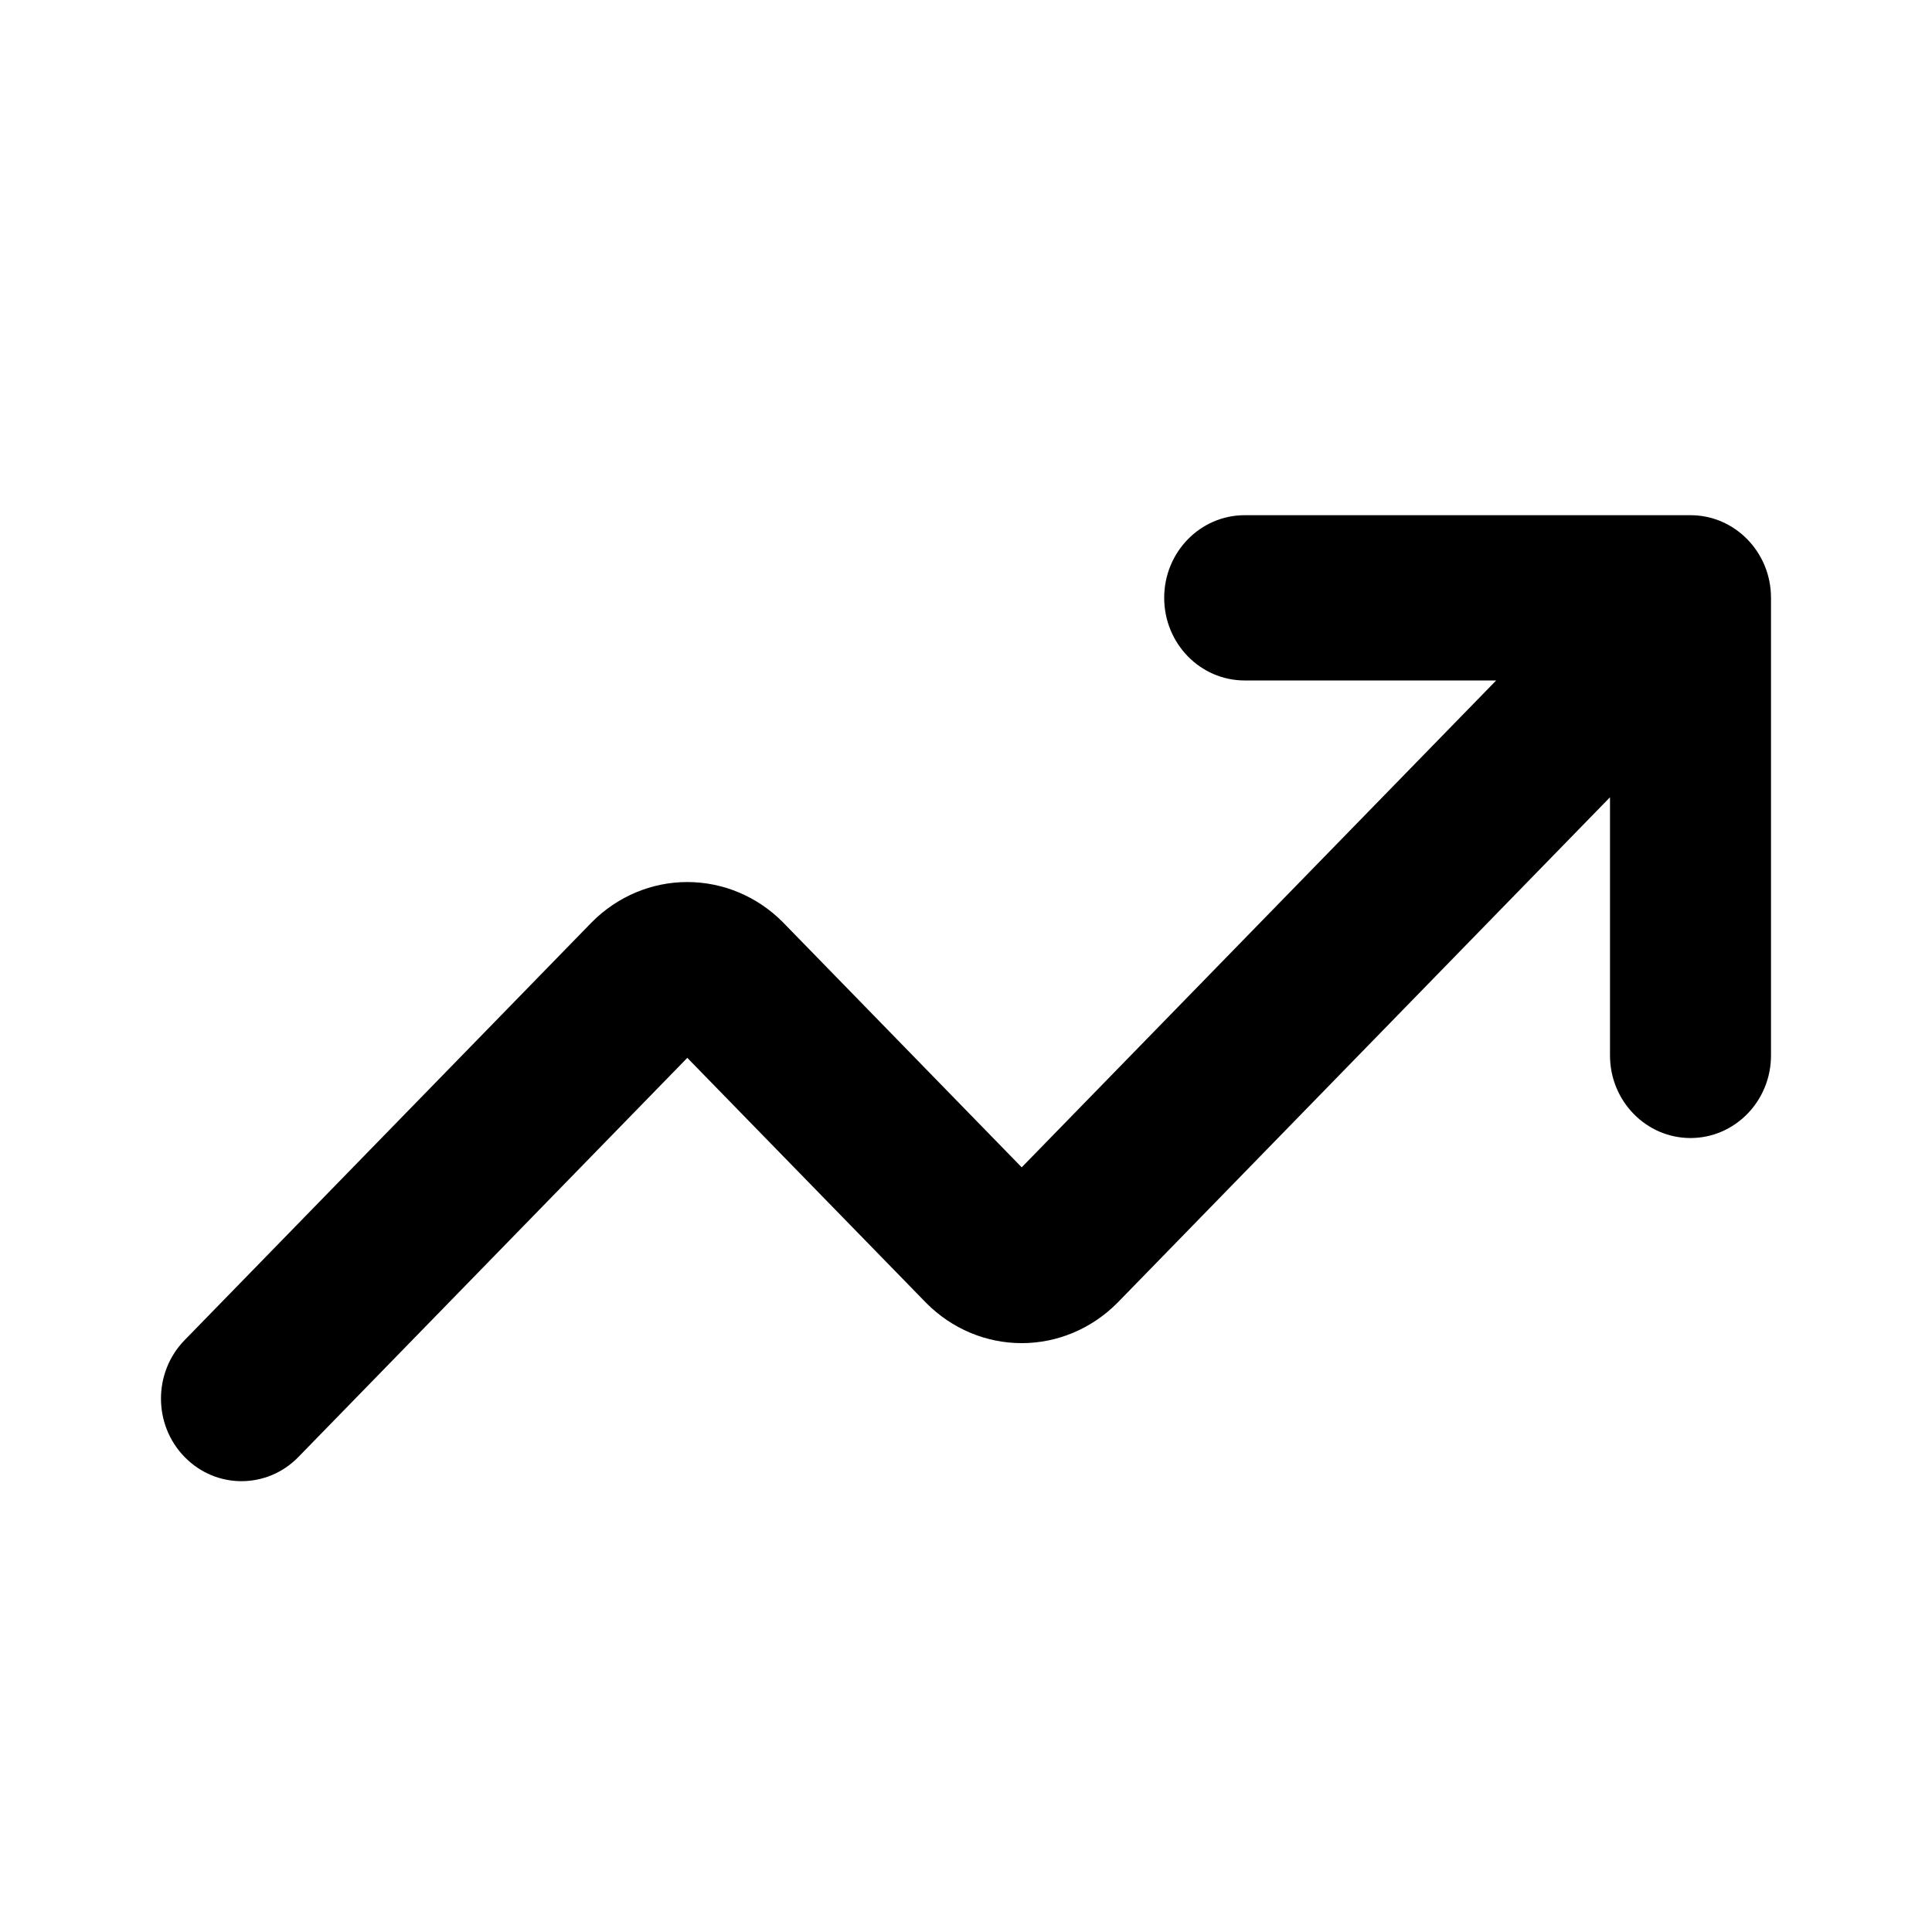
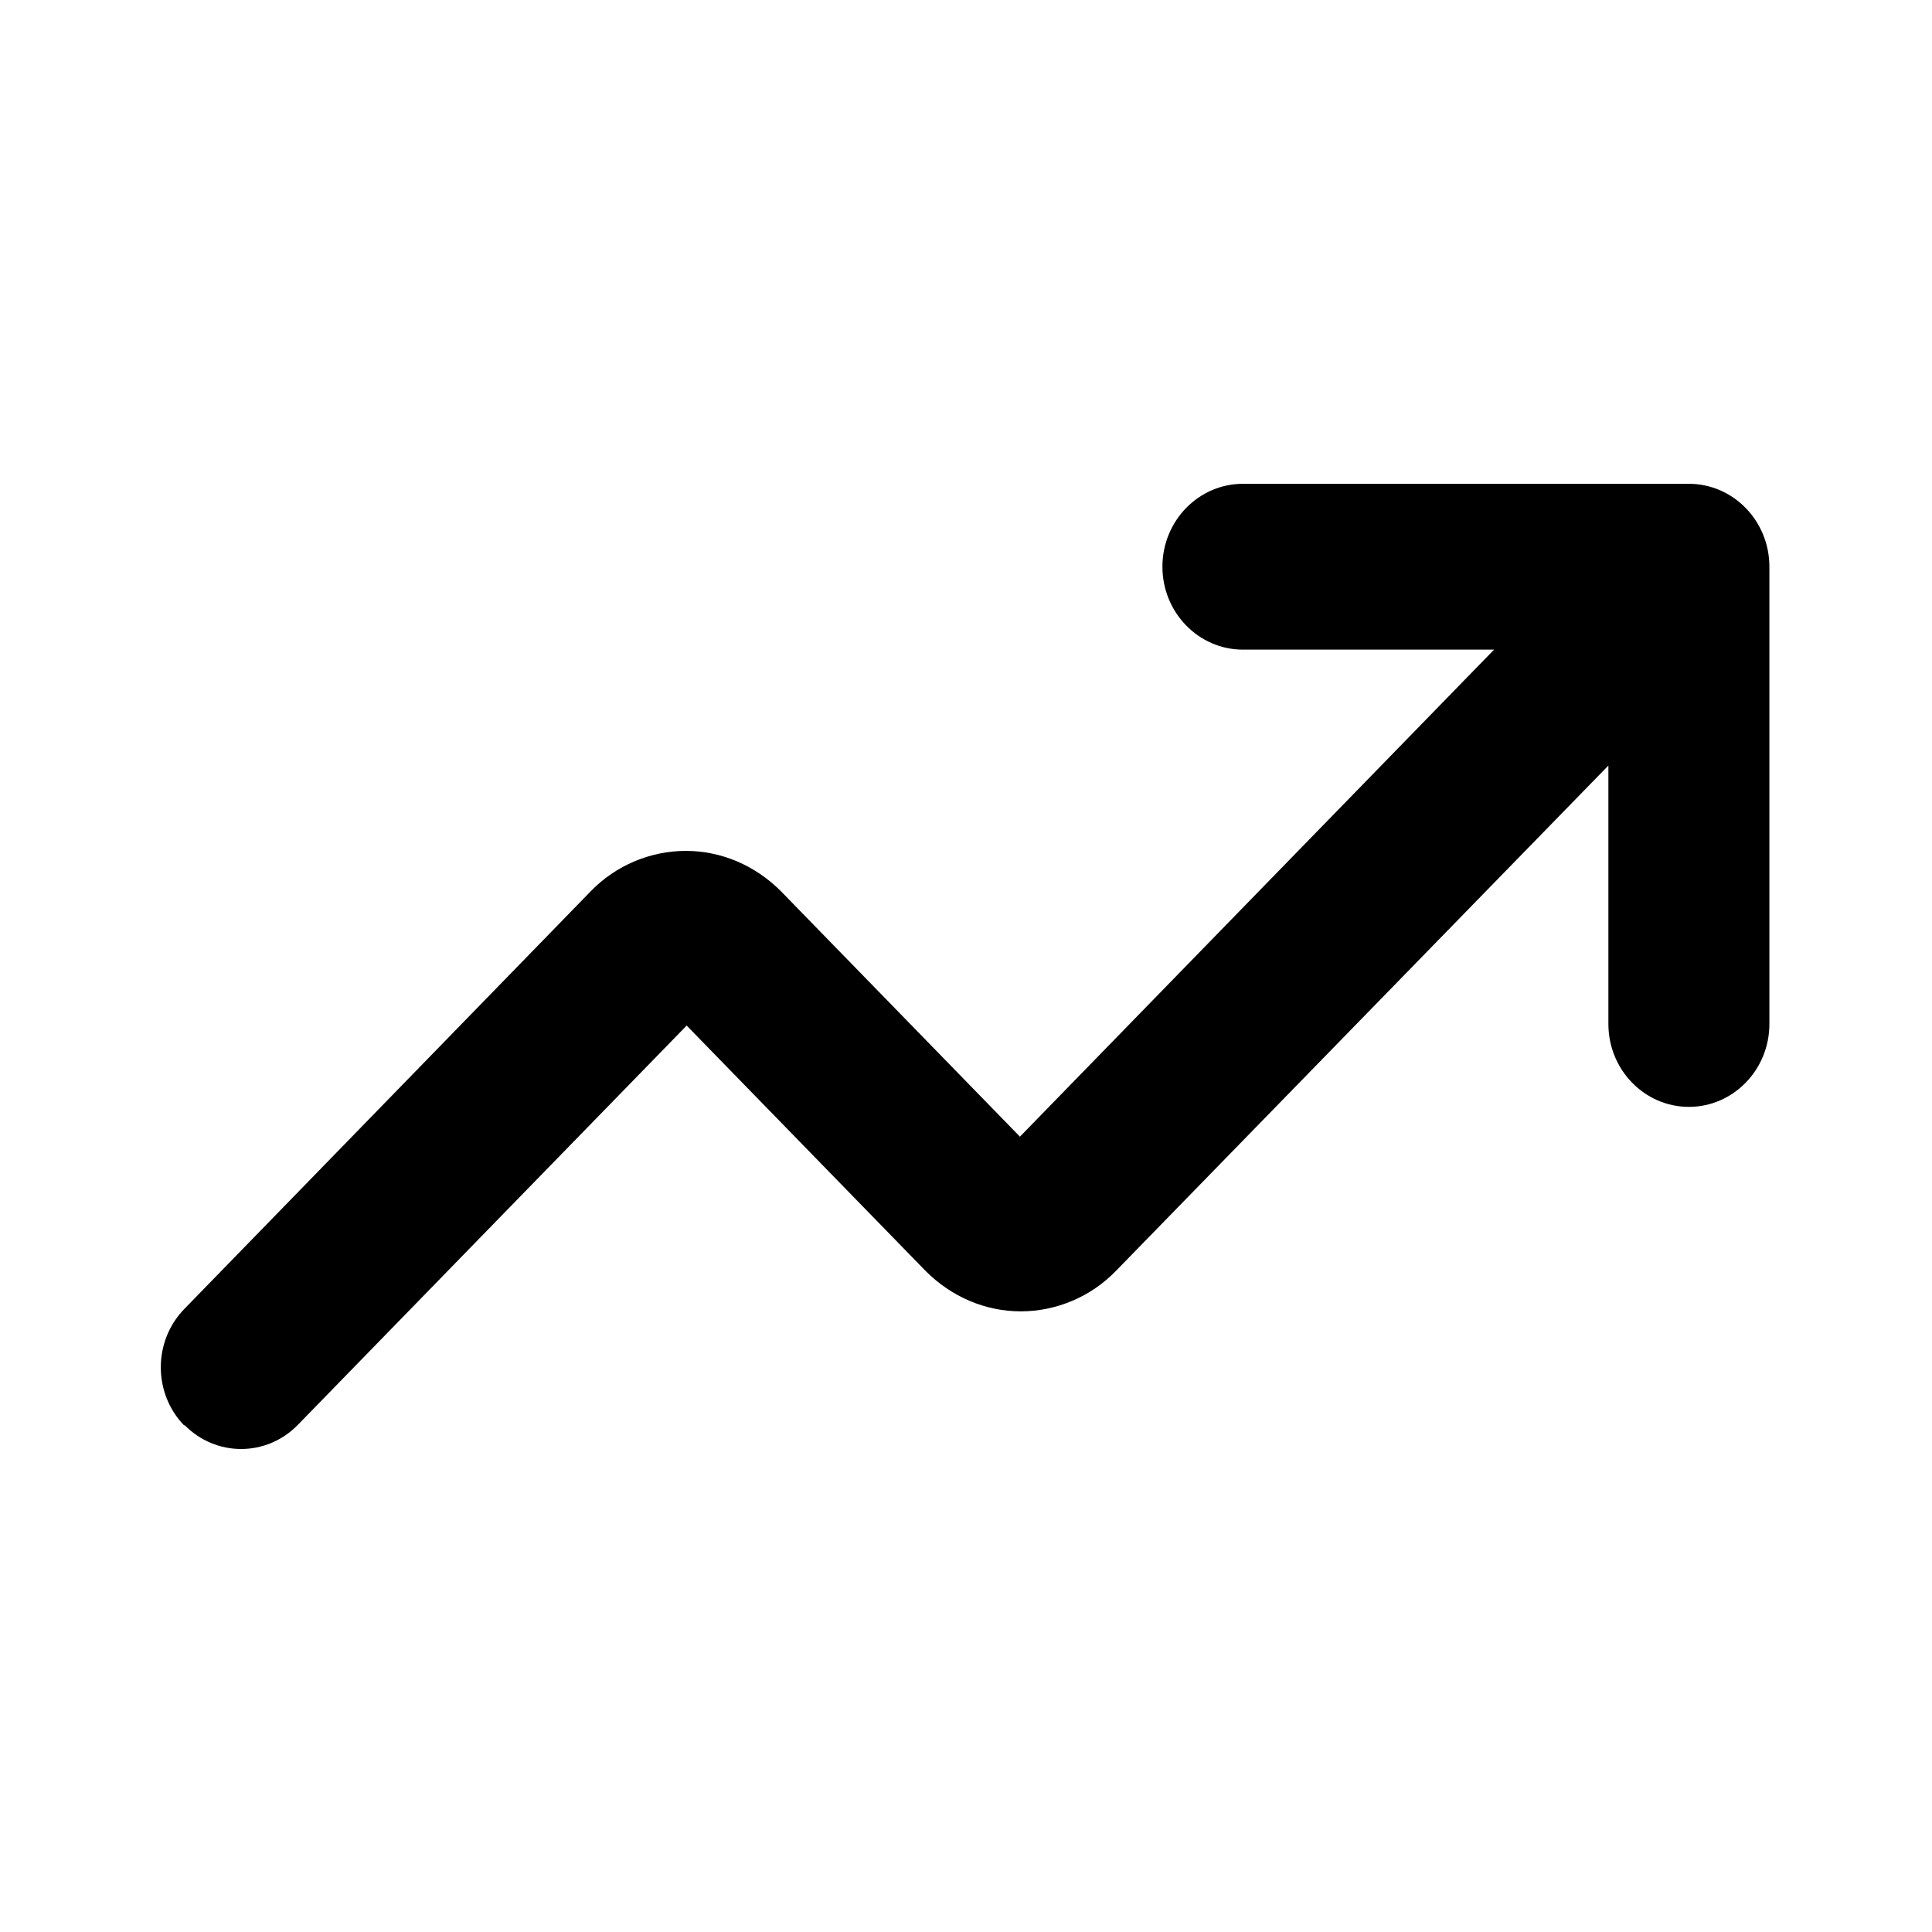
<svg xmlns="http://www.w3.org/2000/svg" viewBox="0 0 24 24" data-title="GraphArrowUp" fill="currentColor" stroke="none">
-   <path fill-rule="evenodd" clip-rule="evenodd" d="M2.293 18.099C2.683 18.5 3.317 18.5 3.707 18.099L8.538 13.141L11.508 16.188C11.824 16.506 12.249 16.685 12.692 16.685C13.135 16.685 13.56 16.506 13.877 16.188L13.884 16.181L20 9.904V13.111C20 13.677 20.448 14.137 21 14.137C21.552 14.137 22 13.677 22 13.111V7.426C22 6.86 21.552 6.4 21 6.4H15.462C14.909 6.4 14.462 6.86 14.462 7.426C14.462 7.993 14.909 8.453 15.462 8.453H18.586L12.692 14.501L9.723 11.454C9.407 11.136 8.981 10.957 8.538 10.957C8.095 10.957 7.67 11.136 7.354 11.454L7.347 11.461L2.293 16.648C1.902 17.049 1.902 17.699 2.293 18.099Z" />
+   <path fill-rule="evenodd" d="m2.29,17.7c.39.4,1.02.4,1.41,0l4.83-4.96,2.97,3.05c.32.32.74.5,1.18.5s.87-.18,1.18-.5h0s6.12-6.28,6.12-6.28v3.21c0,.57.45,1.03,1,1.03s1-.46,1-1.03v-5.68c0-.57-.45-1.03-1-1.03h-5.54c-.55,0-1,.46-1,1.03s.45,1.03,1,1.03h3.12l-5.89,6.05-2.97-3.05c-.32-.32-.74-.5-1.18-.5s-.87.18-1.18.5h0s-5.05,5.19-5.05,5.19c-.39.4-.39,1.05,0,1.45Z" />
</svg>
